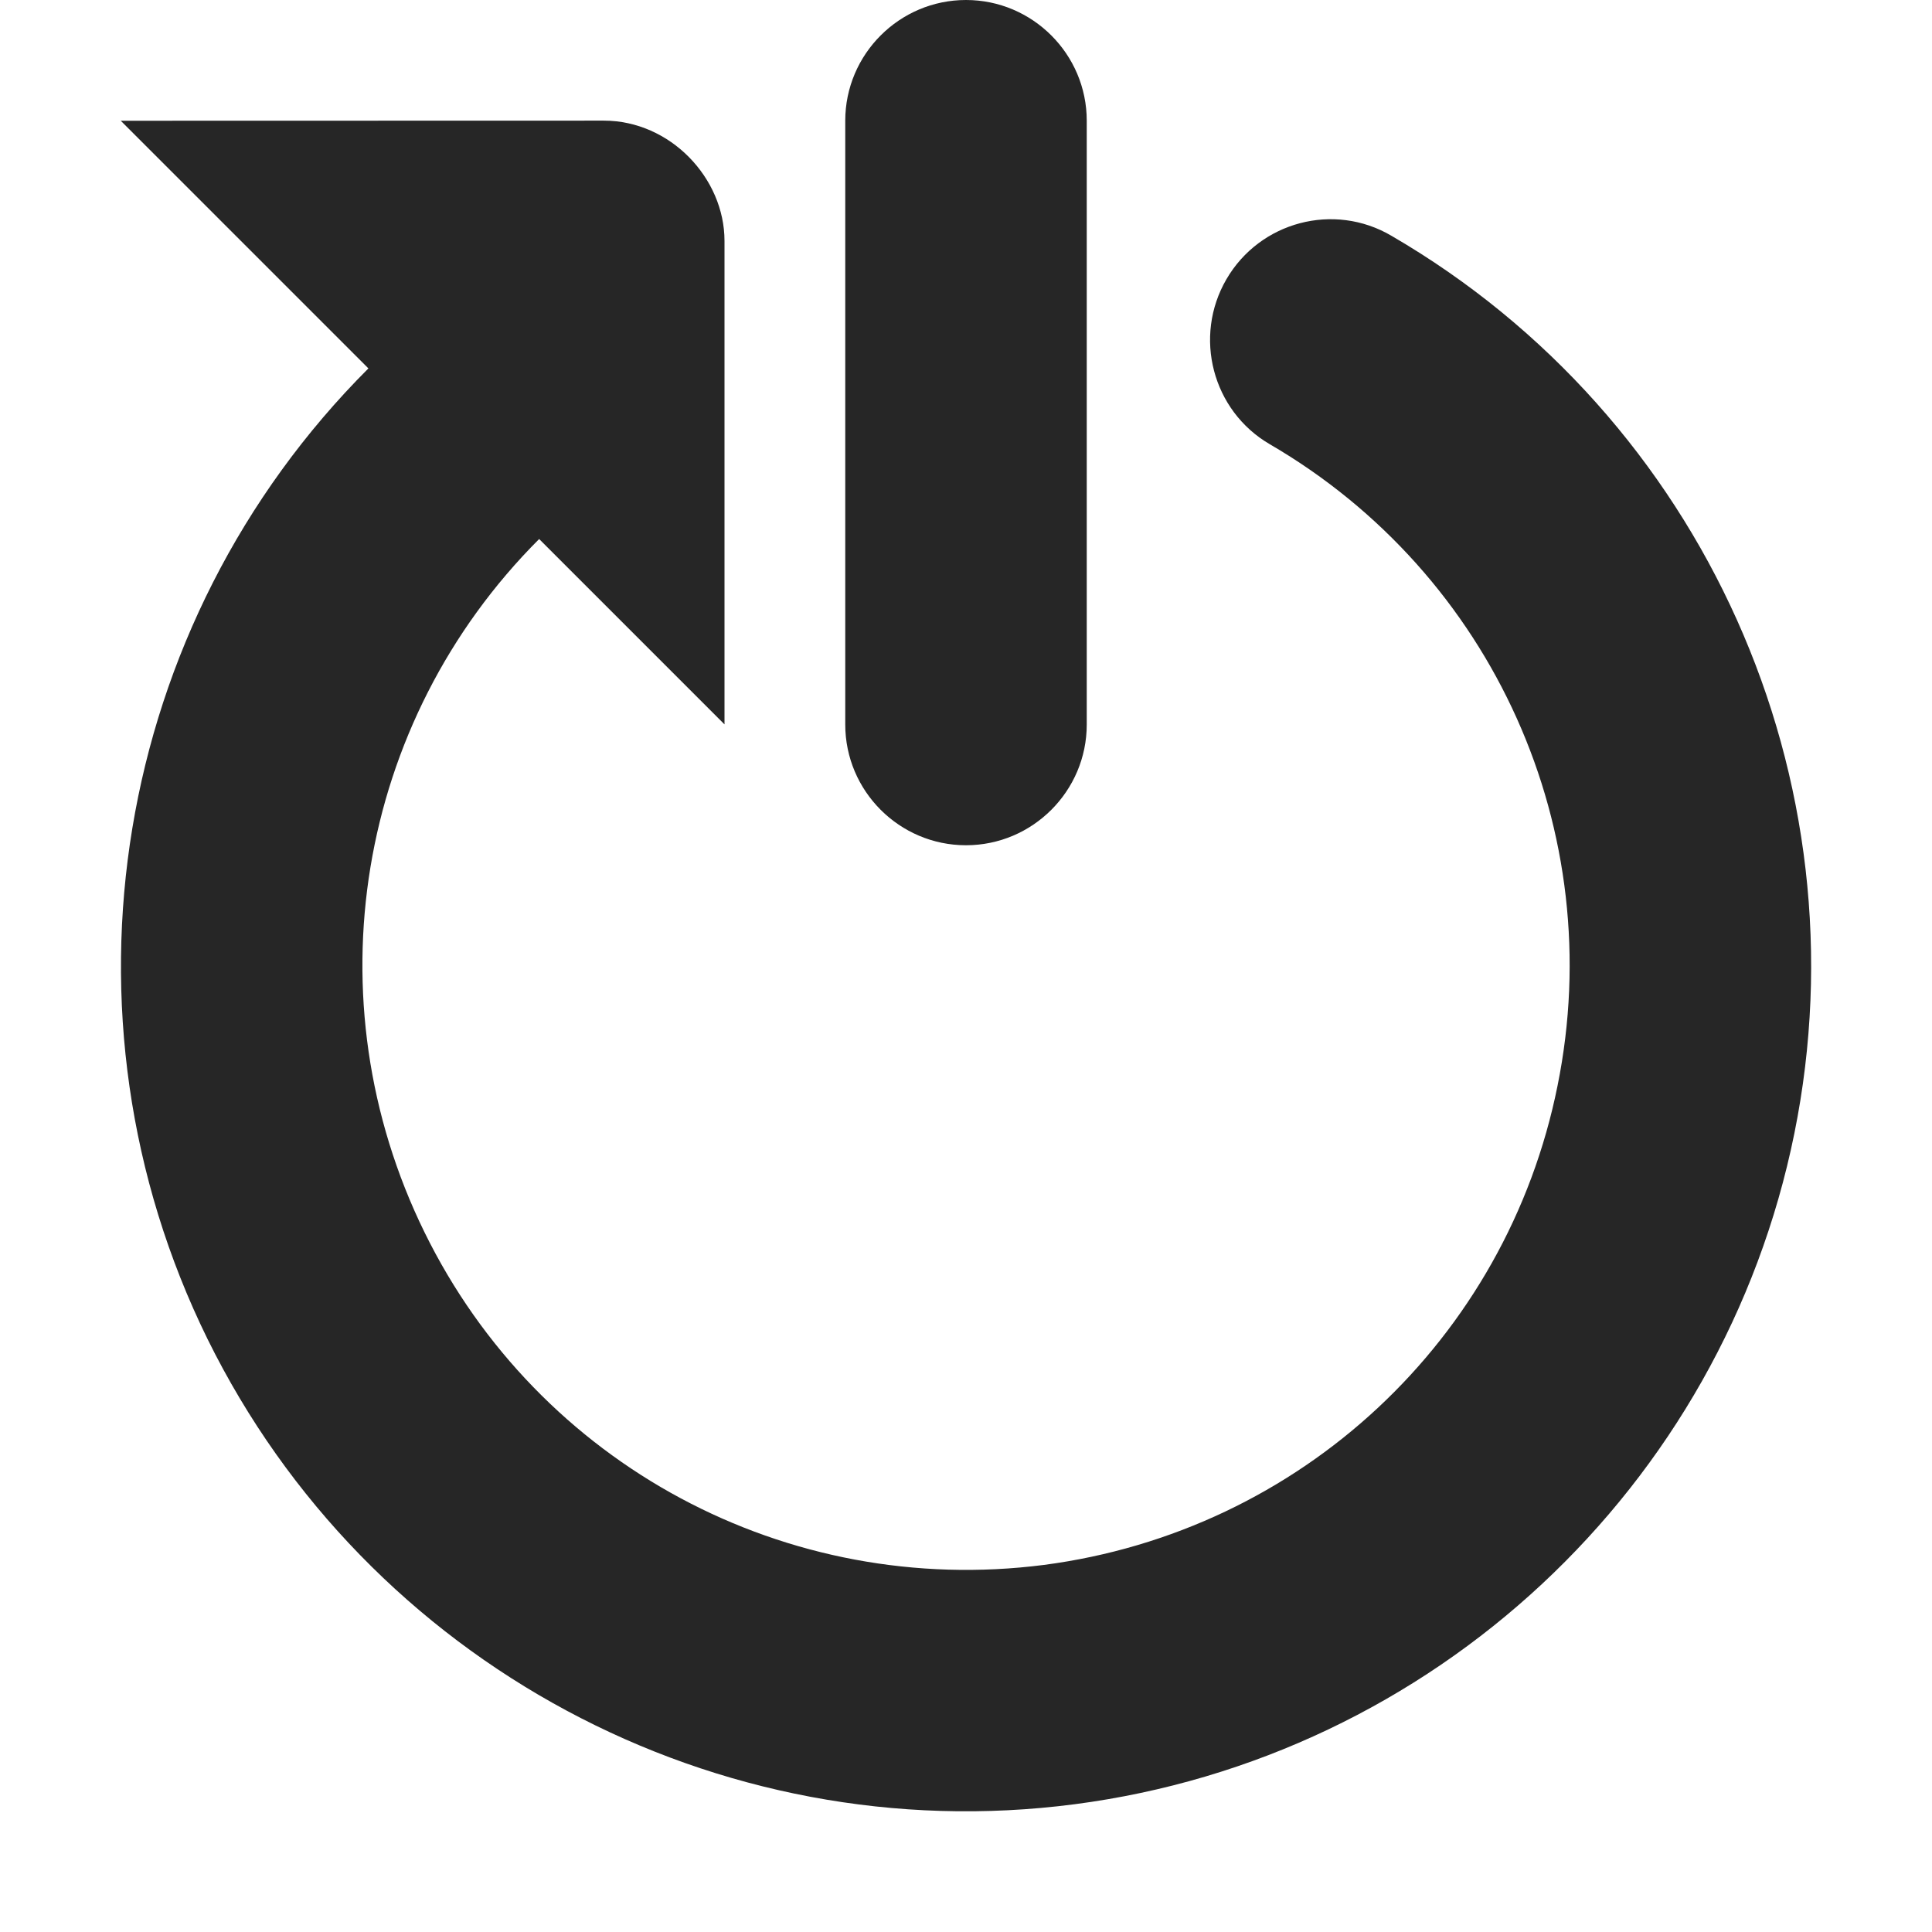
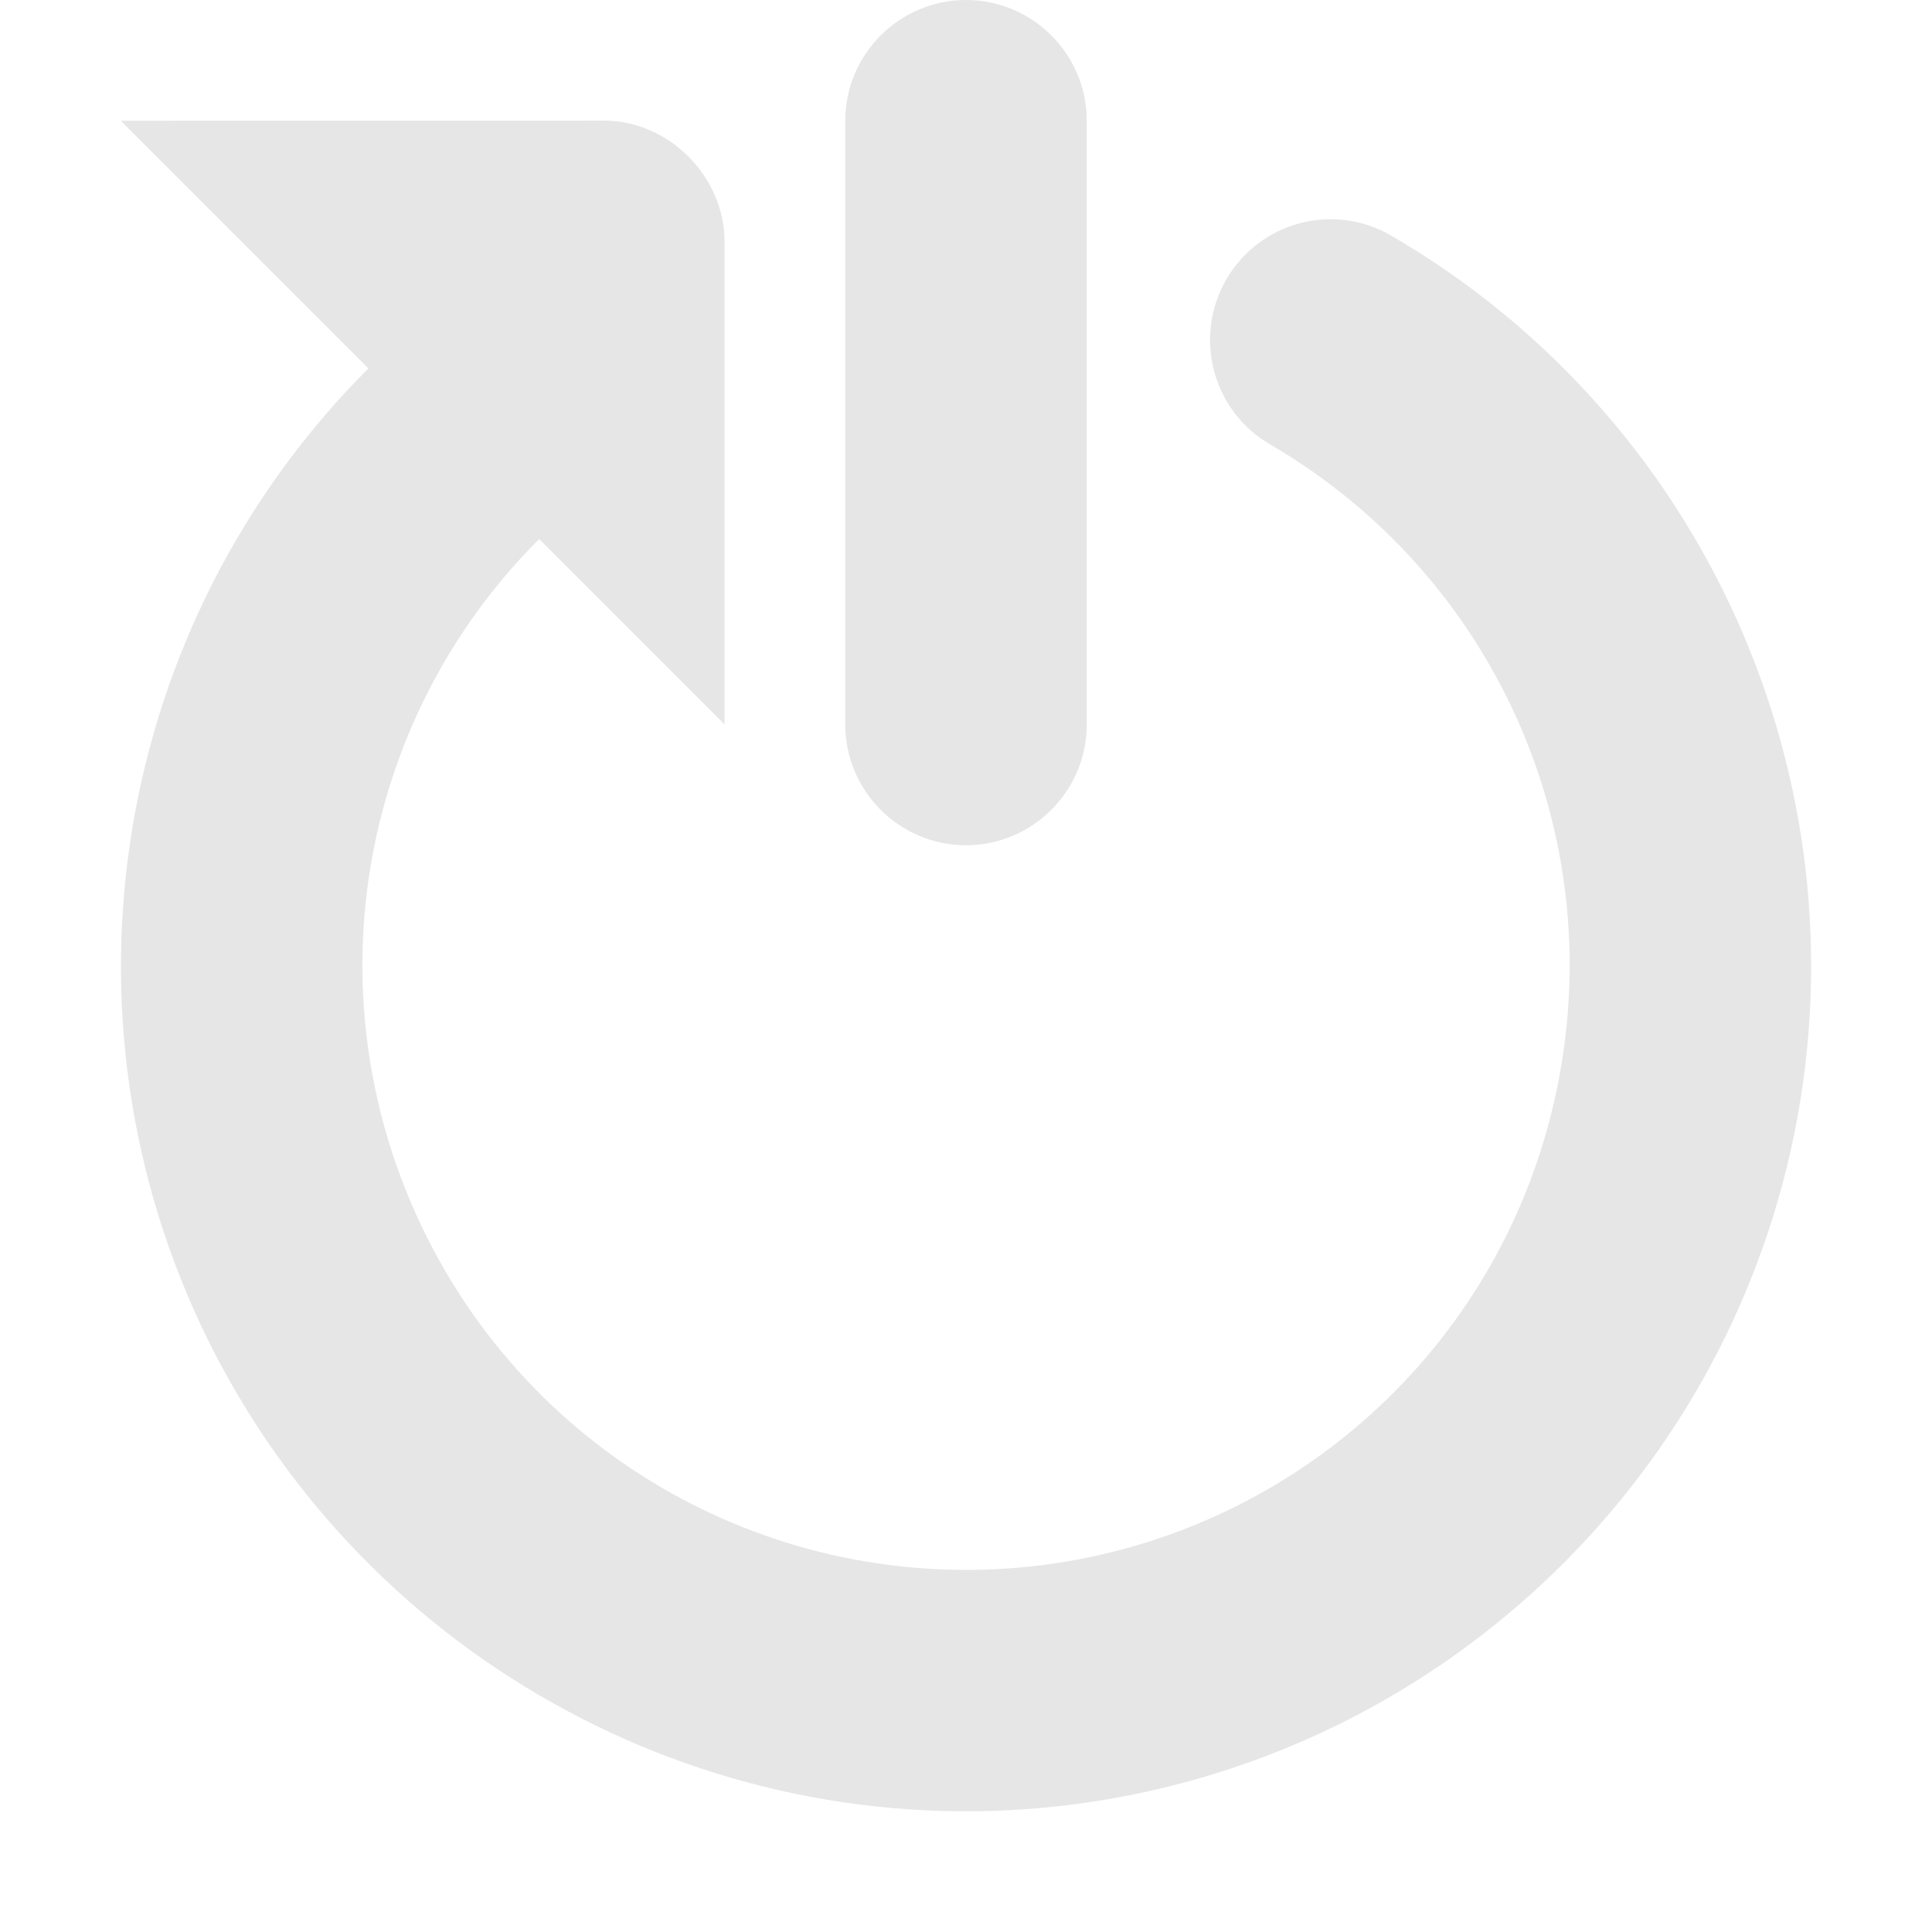
<svg xmlns="http://www.w3.org/2000/svg" height="16px" viewBox="0 0 16 16" width="16px">
-   <path d="m 8 0 c -0.551 0 -1 0.449 -1 1 v 5 c 0 0.551 0.449 1 1 1 s 1 -0.449 1 -1 v -5 c 0 -0.551 -0.449 -1 -1 -1 z m -7 1 l 2.051 2.051 c -2.117 2.117 -2.652 5.355 -1.332 8.039 c 1.324 2.684 4.215 4.238 7.18 3.852 c 2.969 -0.387 5.367 -2.625 5.961 -5.555 c 0.594 -2.934 -0.75 -5.93 -3.336 -7.434 c -0.477 -0.281 -1.09 -0.117 -1.367 0.359 s -0.117 1.09 0.359 1.367 c 1.852 1.078 2.809 3.207 2.383 5.312 c -0.422 2.102 -2.129 3.691 -4.254 3.969 c -2.129 0.273 -4.184 -0.828 -5.129 -2.754 s -0.566 -4.227 0.949 -5.742 l 1.535 1.535 v -4.004 c 0 -0.52 -0.449 -0.996 -1 -0.996 z m 0 0" fill="#262626" />
+   <path d="m 8 0 c -0.551 0 -1 0.449 -1 1 v 5 c 0 0.551 0.449 1 1 1 s 1 -0.449 1 -1 v -5 c 0 -0.551 -0.449 -1 -1 -1 z m -7 1 l 2.051 2.051 c -2.117 2.117 -2.652 5.355 -1.332 8.039 c 1.324 2.684 4.215 4.238 7.18 3.852 c 2.969 -0.387 5.367 -2.625 5.961 -5.555 c 0.594 -2.934 -0.75 -5.93 -3.336 -7.434 c -0.477 -0.281 -1.09 -0.117 -1.367 0.359 s -0.117 1.09 0.359 1.367 c 1.852 1.078 2.809 3.207 2.383 5.312 c -0.422 2.102 -2.129 3.691 -4.254 3.969 c -2.129 0.273 -4.184 -0.828 -5.129 -2.754 s -0.566 -4.227 0.949 -5.742 l 1.535 1.535 v -4.004 c 0 -0.52 -0.449 -0.996 -1 -0.996 z m 0 0" fill="#e6e6e6" />
</svg>
